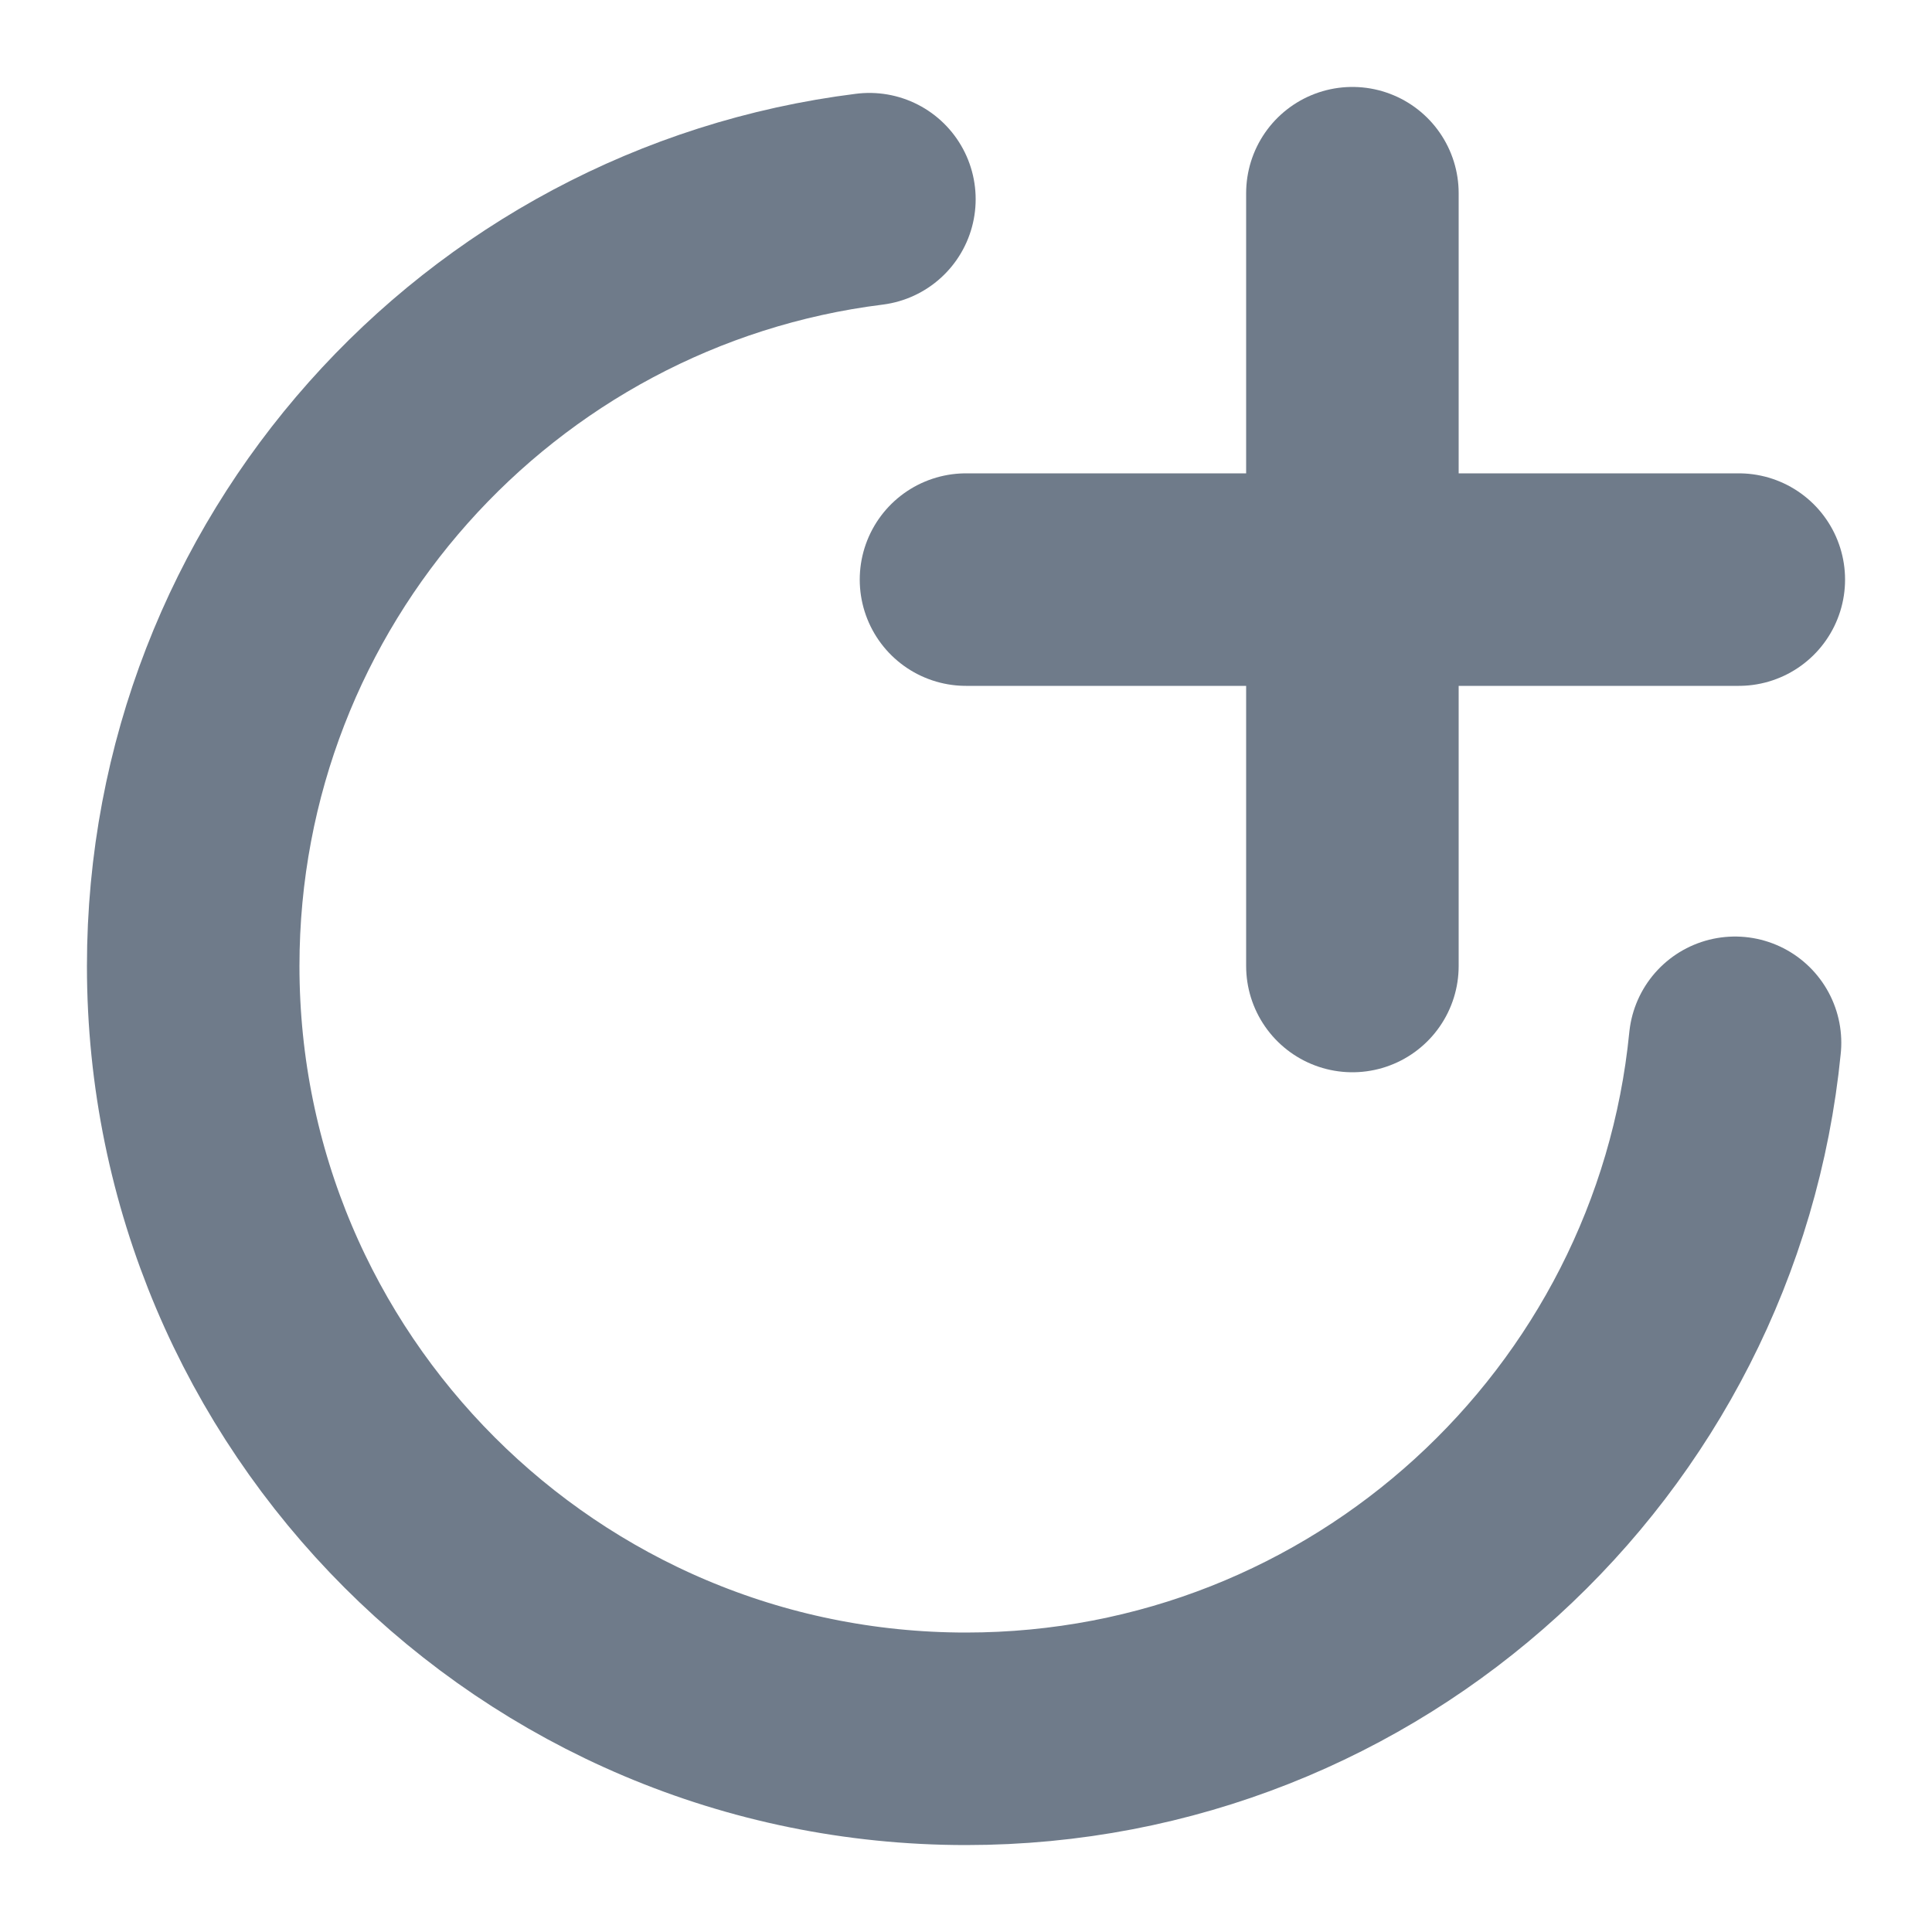
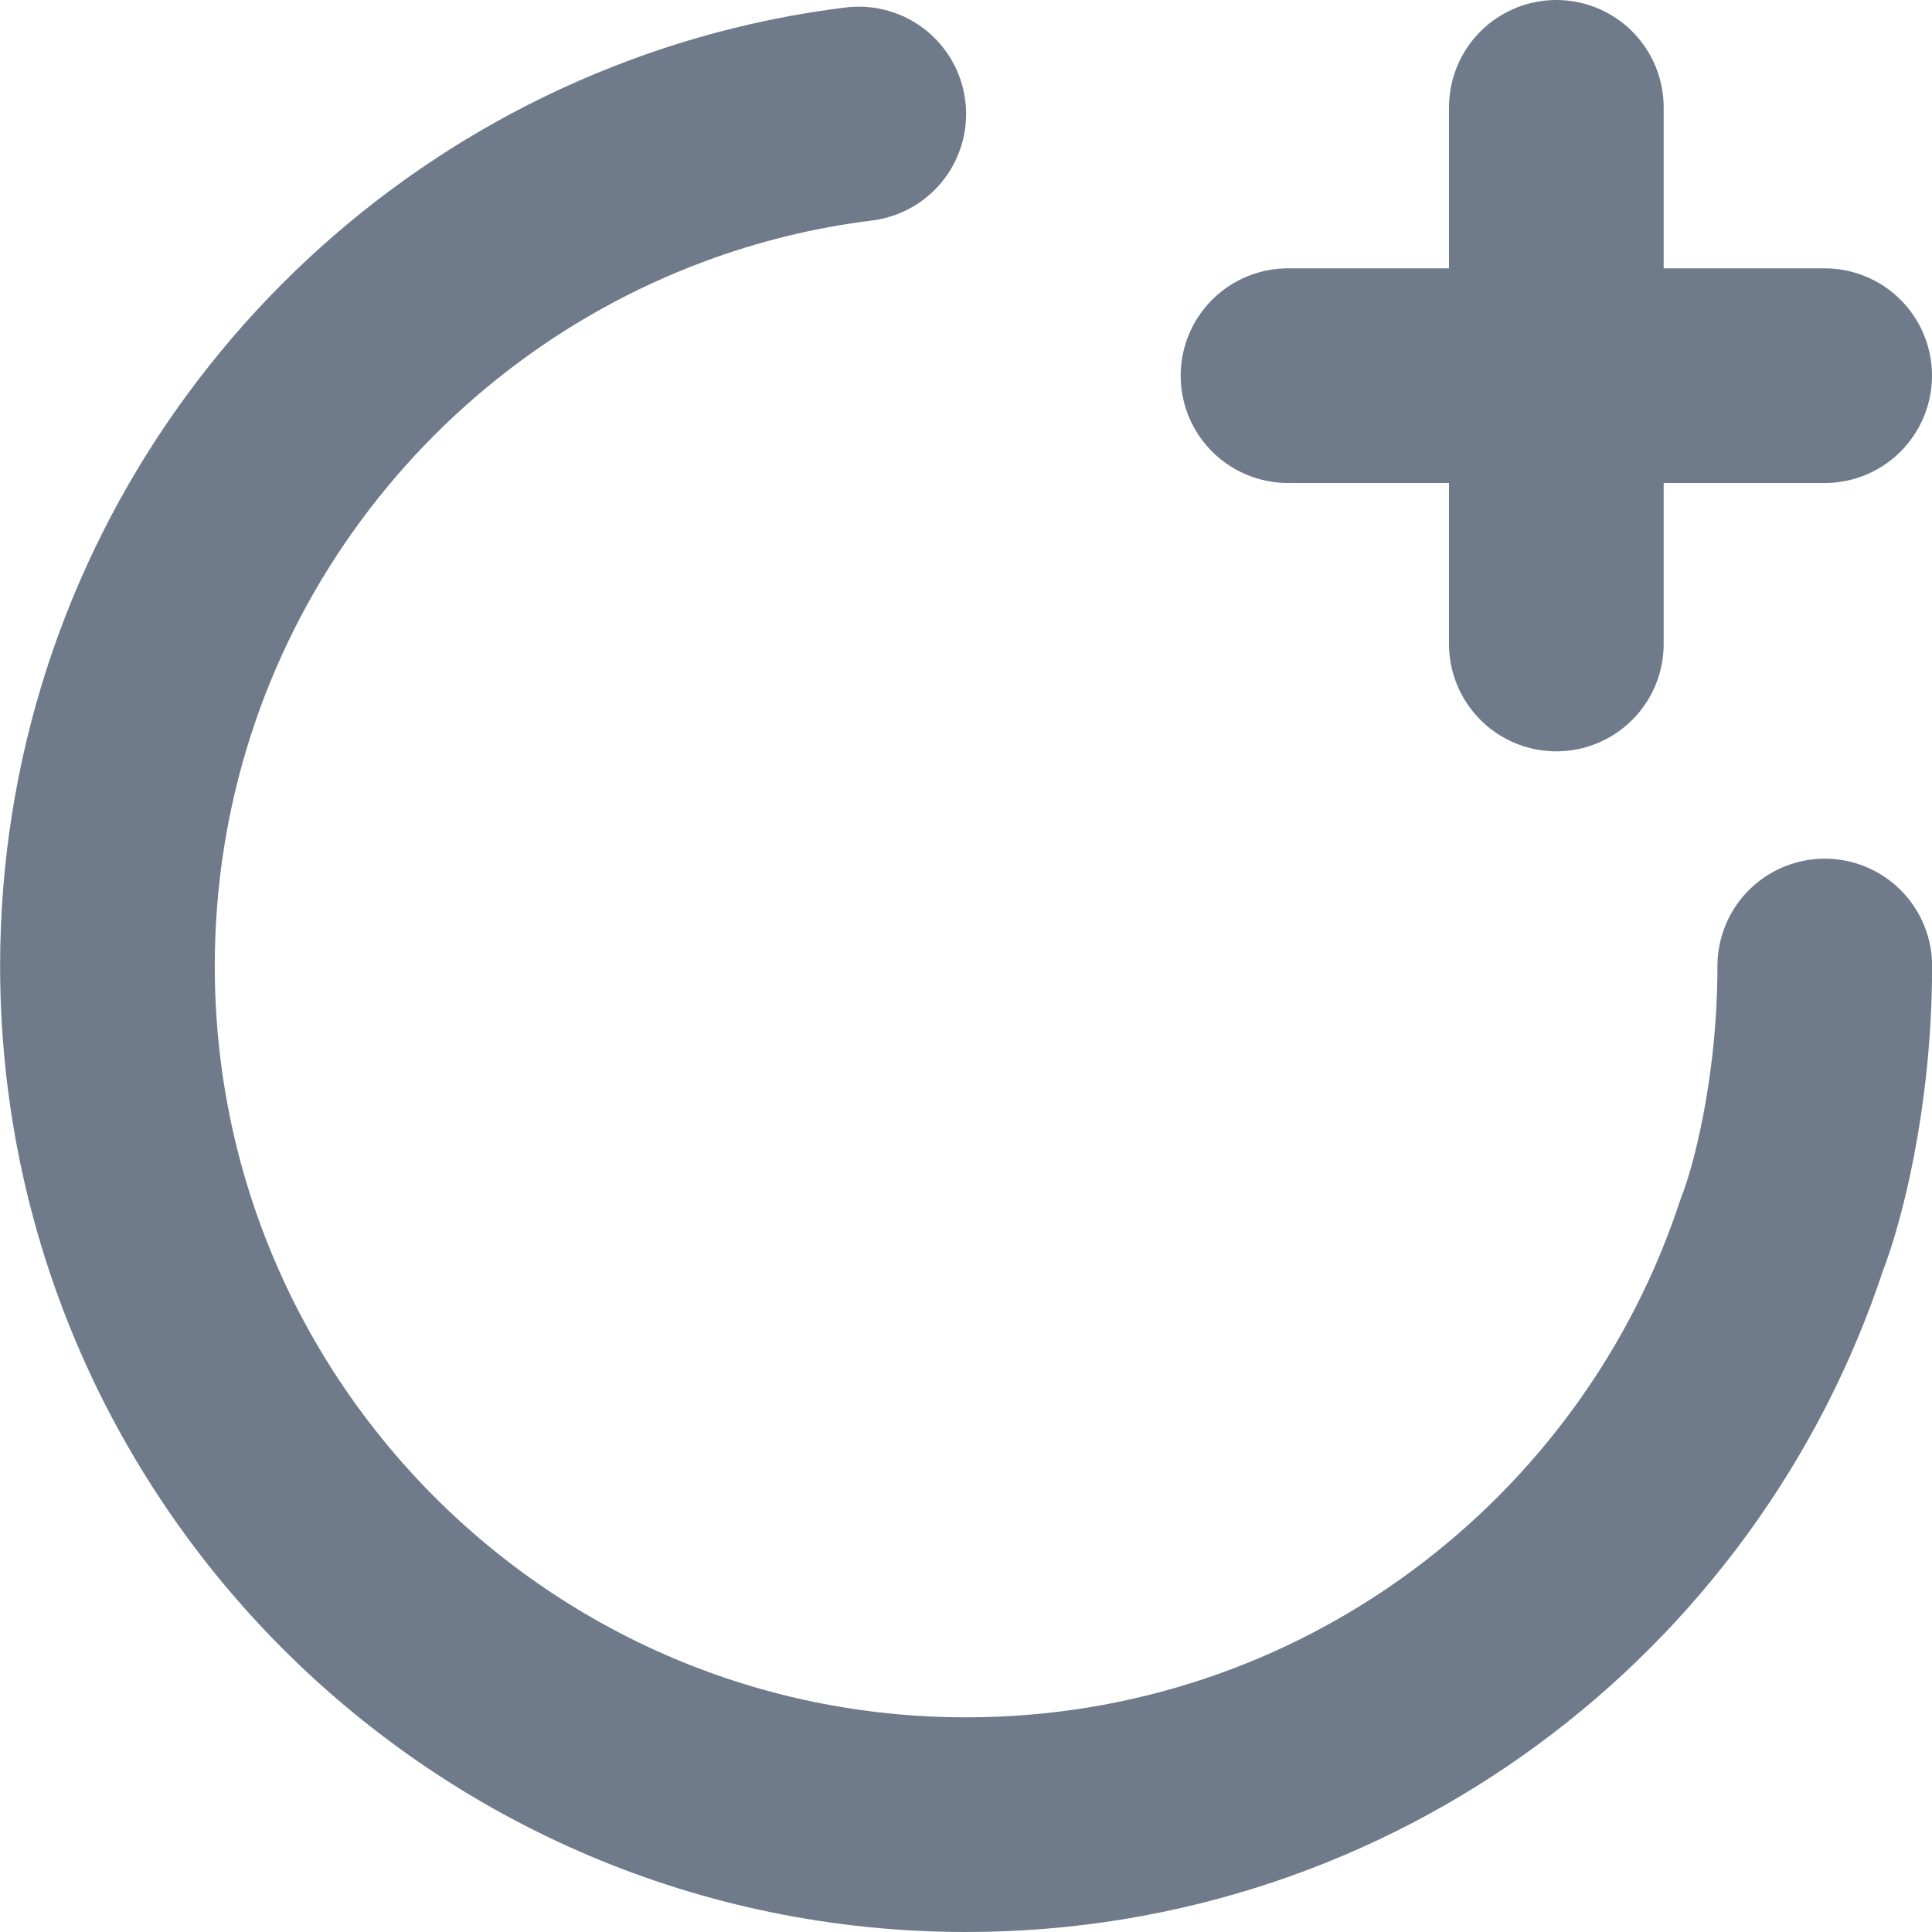
- <svg xmlns="http://www.w3.org/2000/svg" width="20" height="20" viewBox="0 0 20 20" fill="none">
-   <path d="M9 2.062C5.054 2.554 2 5.92 2 10C2 14.418 5.582 18 10 18C14.15 18 17.562 14.84 17.961 10.795" stroke="#6F7B8A" stroke-width="2.2" stroke-linecap="round" stroke-linejoin="round" />
-   <path d="M14 2L14 6M14 6L14 10M14 6L10 6M14 6L18 6" stroke="#6F7B8A" stroke-width="2.2" stroke-linecap="round" stroke-linejoin="round" />
+ <svg xmlns="http://www.w3.org/2000/svg" width="18" height="18" viewBox="0 0 18 18" fill="none">
+   <path d="M8.001 1.062C7.379 1.139 6.78 1.288 6.211 1.5C3.168 2.632 1.001 5.563 1.001 9C1.001 13.418 4.583 17 9.001 17C12.546 17 15.553 14.694 16.602 11.5C16.735 11.167 17.001 10.2 17.001 9" stroke="#6F7B8A" stroke-width="2" stroke-linecap="round" stroke-linejoin="round" />
+   <path d="M14.5 1L14.5 3.5M14.5 3.5L14.5 6M14.5 3.5L12 3.5M14.5 3.5L17 3.5" stroke="#6F7B8A" stroke-width="2" stroke-linecap="round" stroke-linejoin="round" />
</svg>
